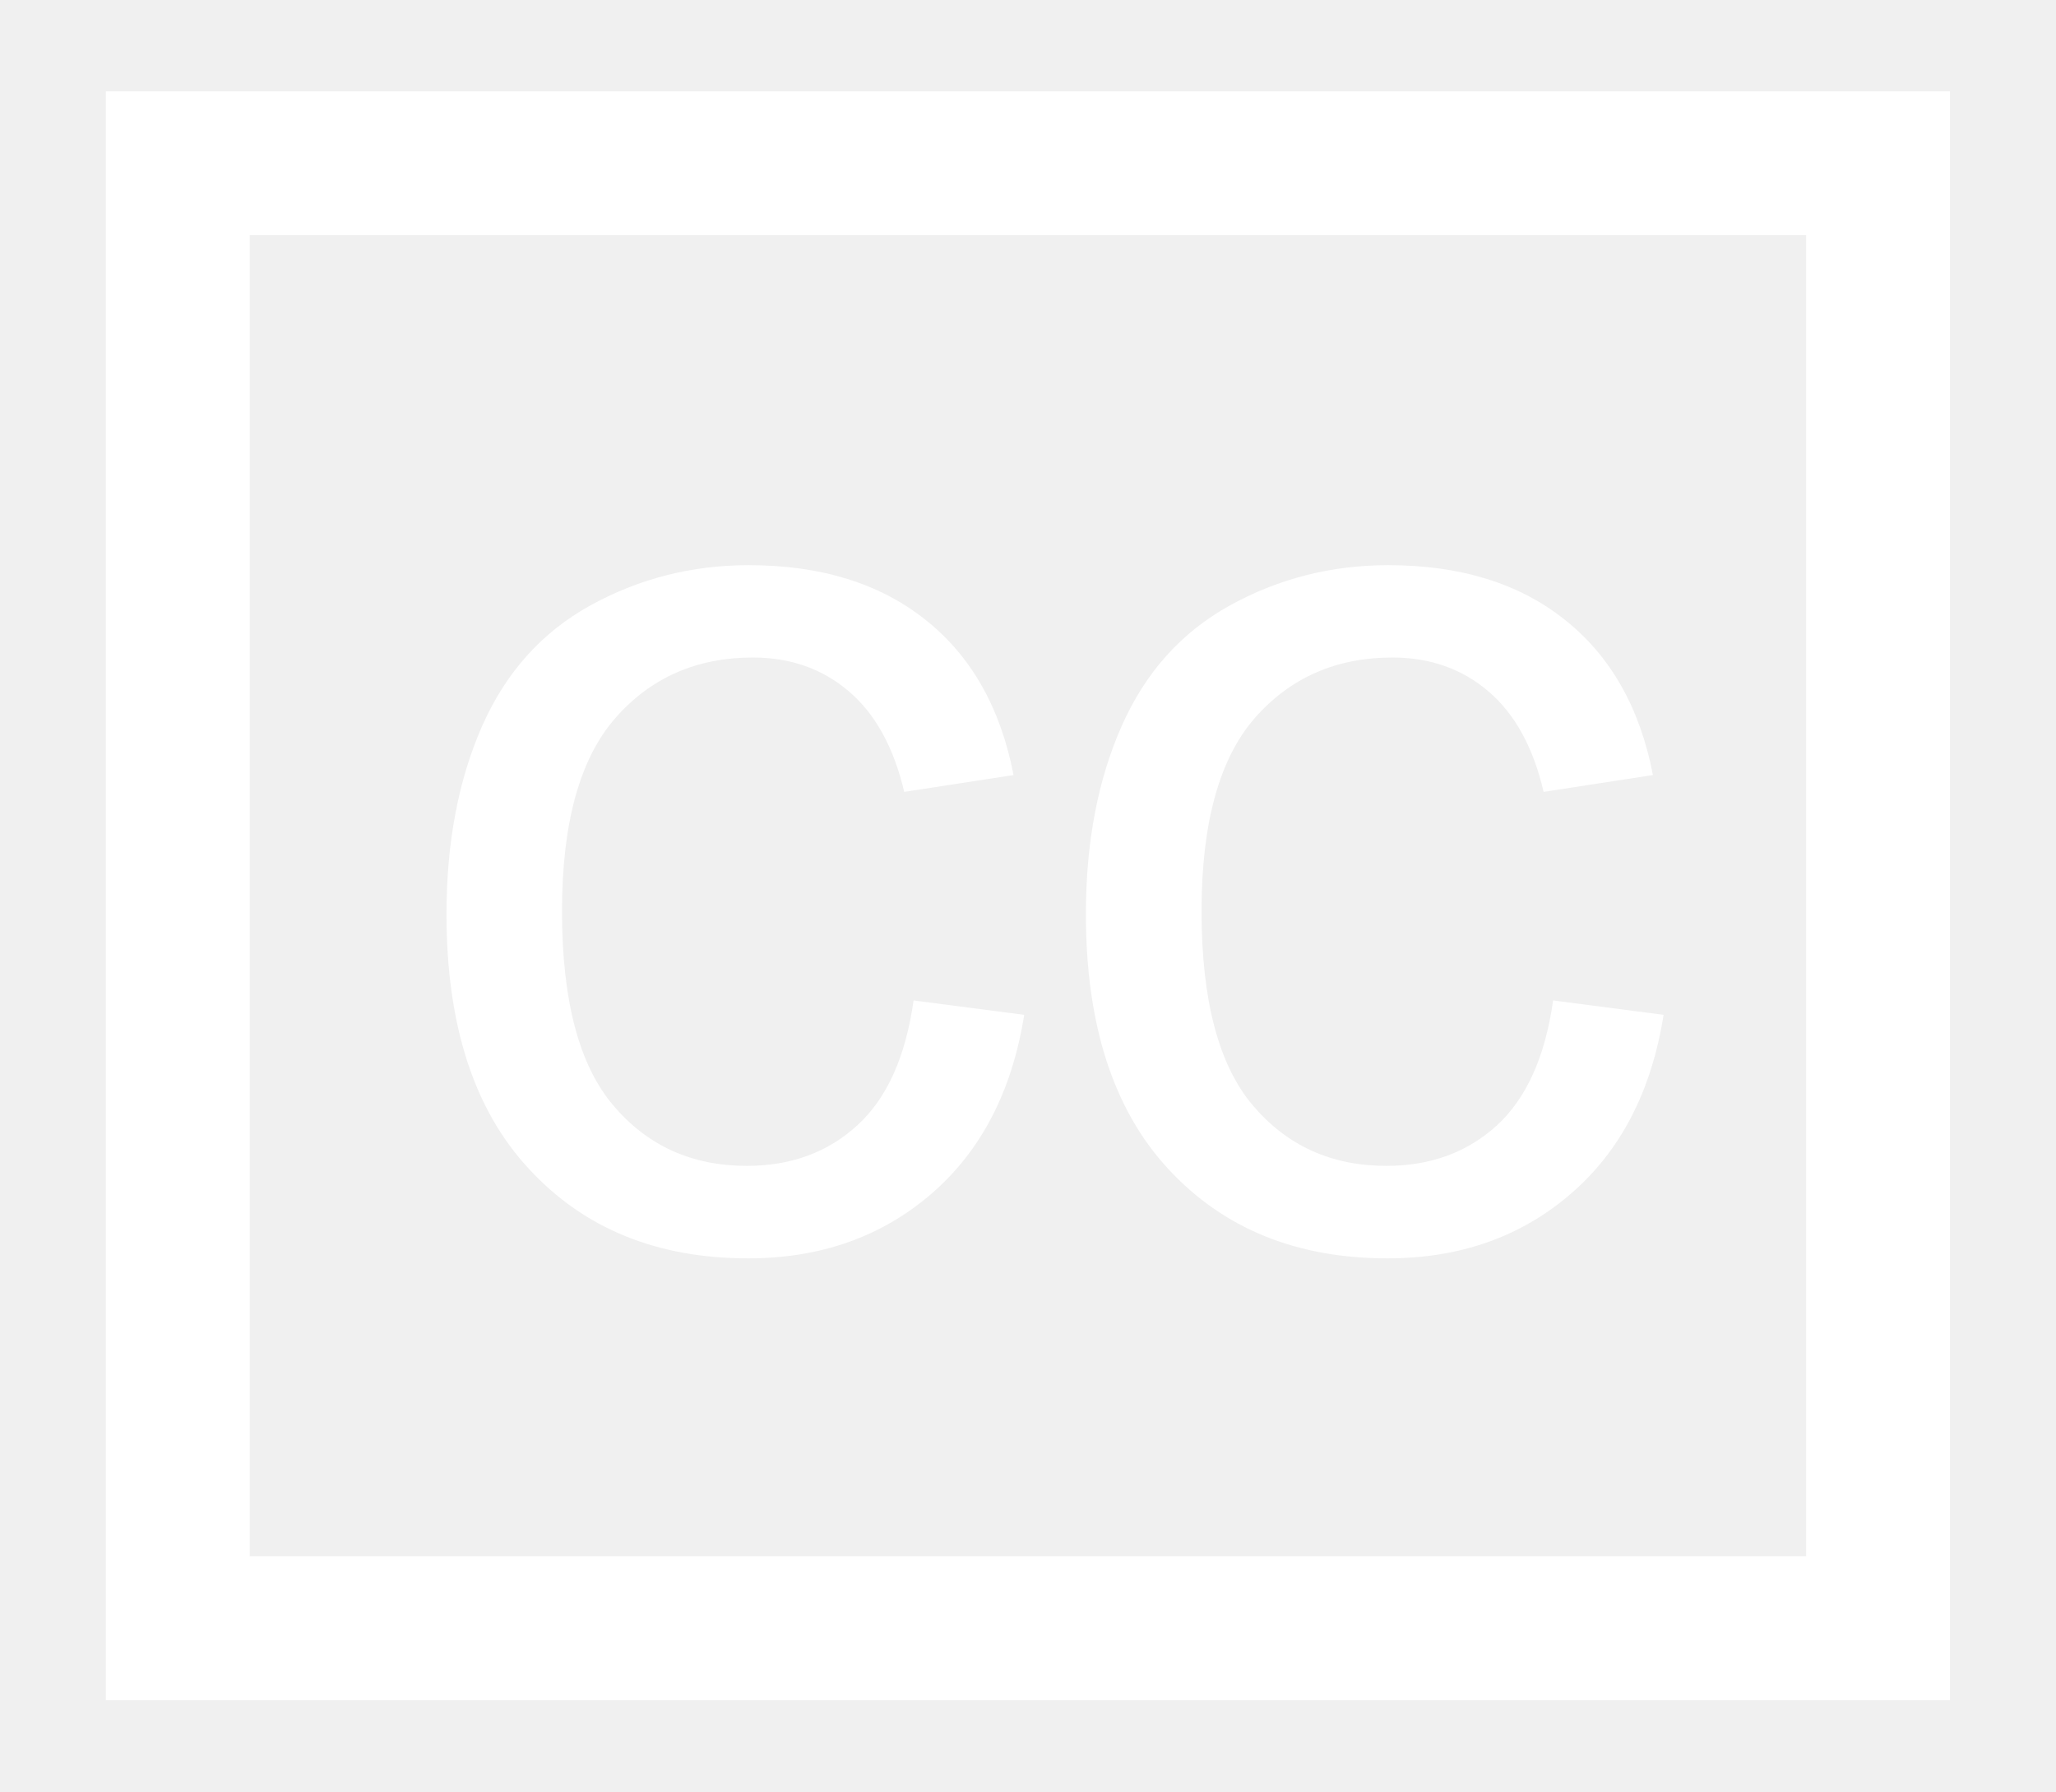
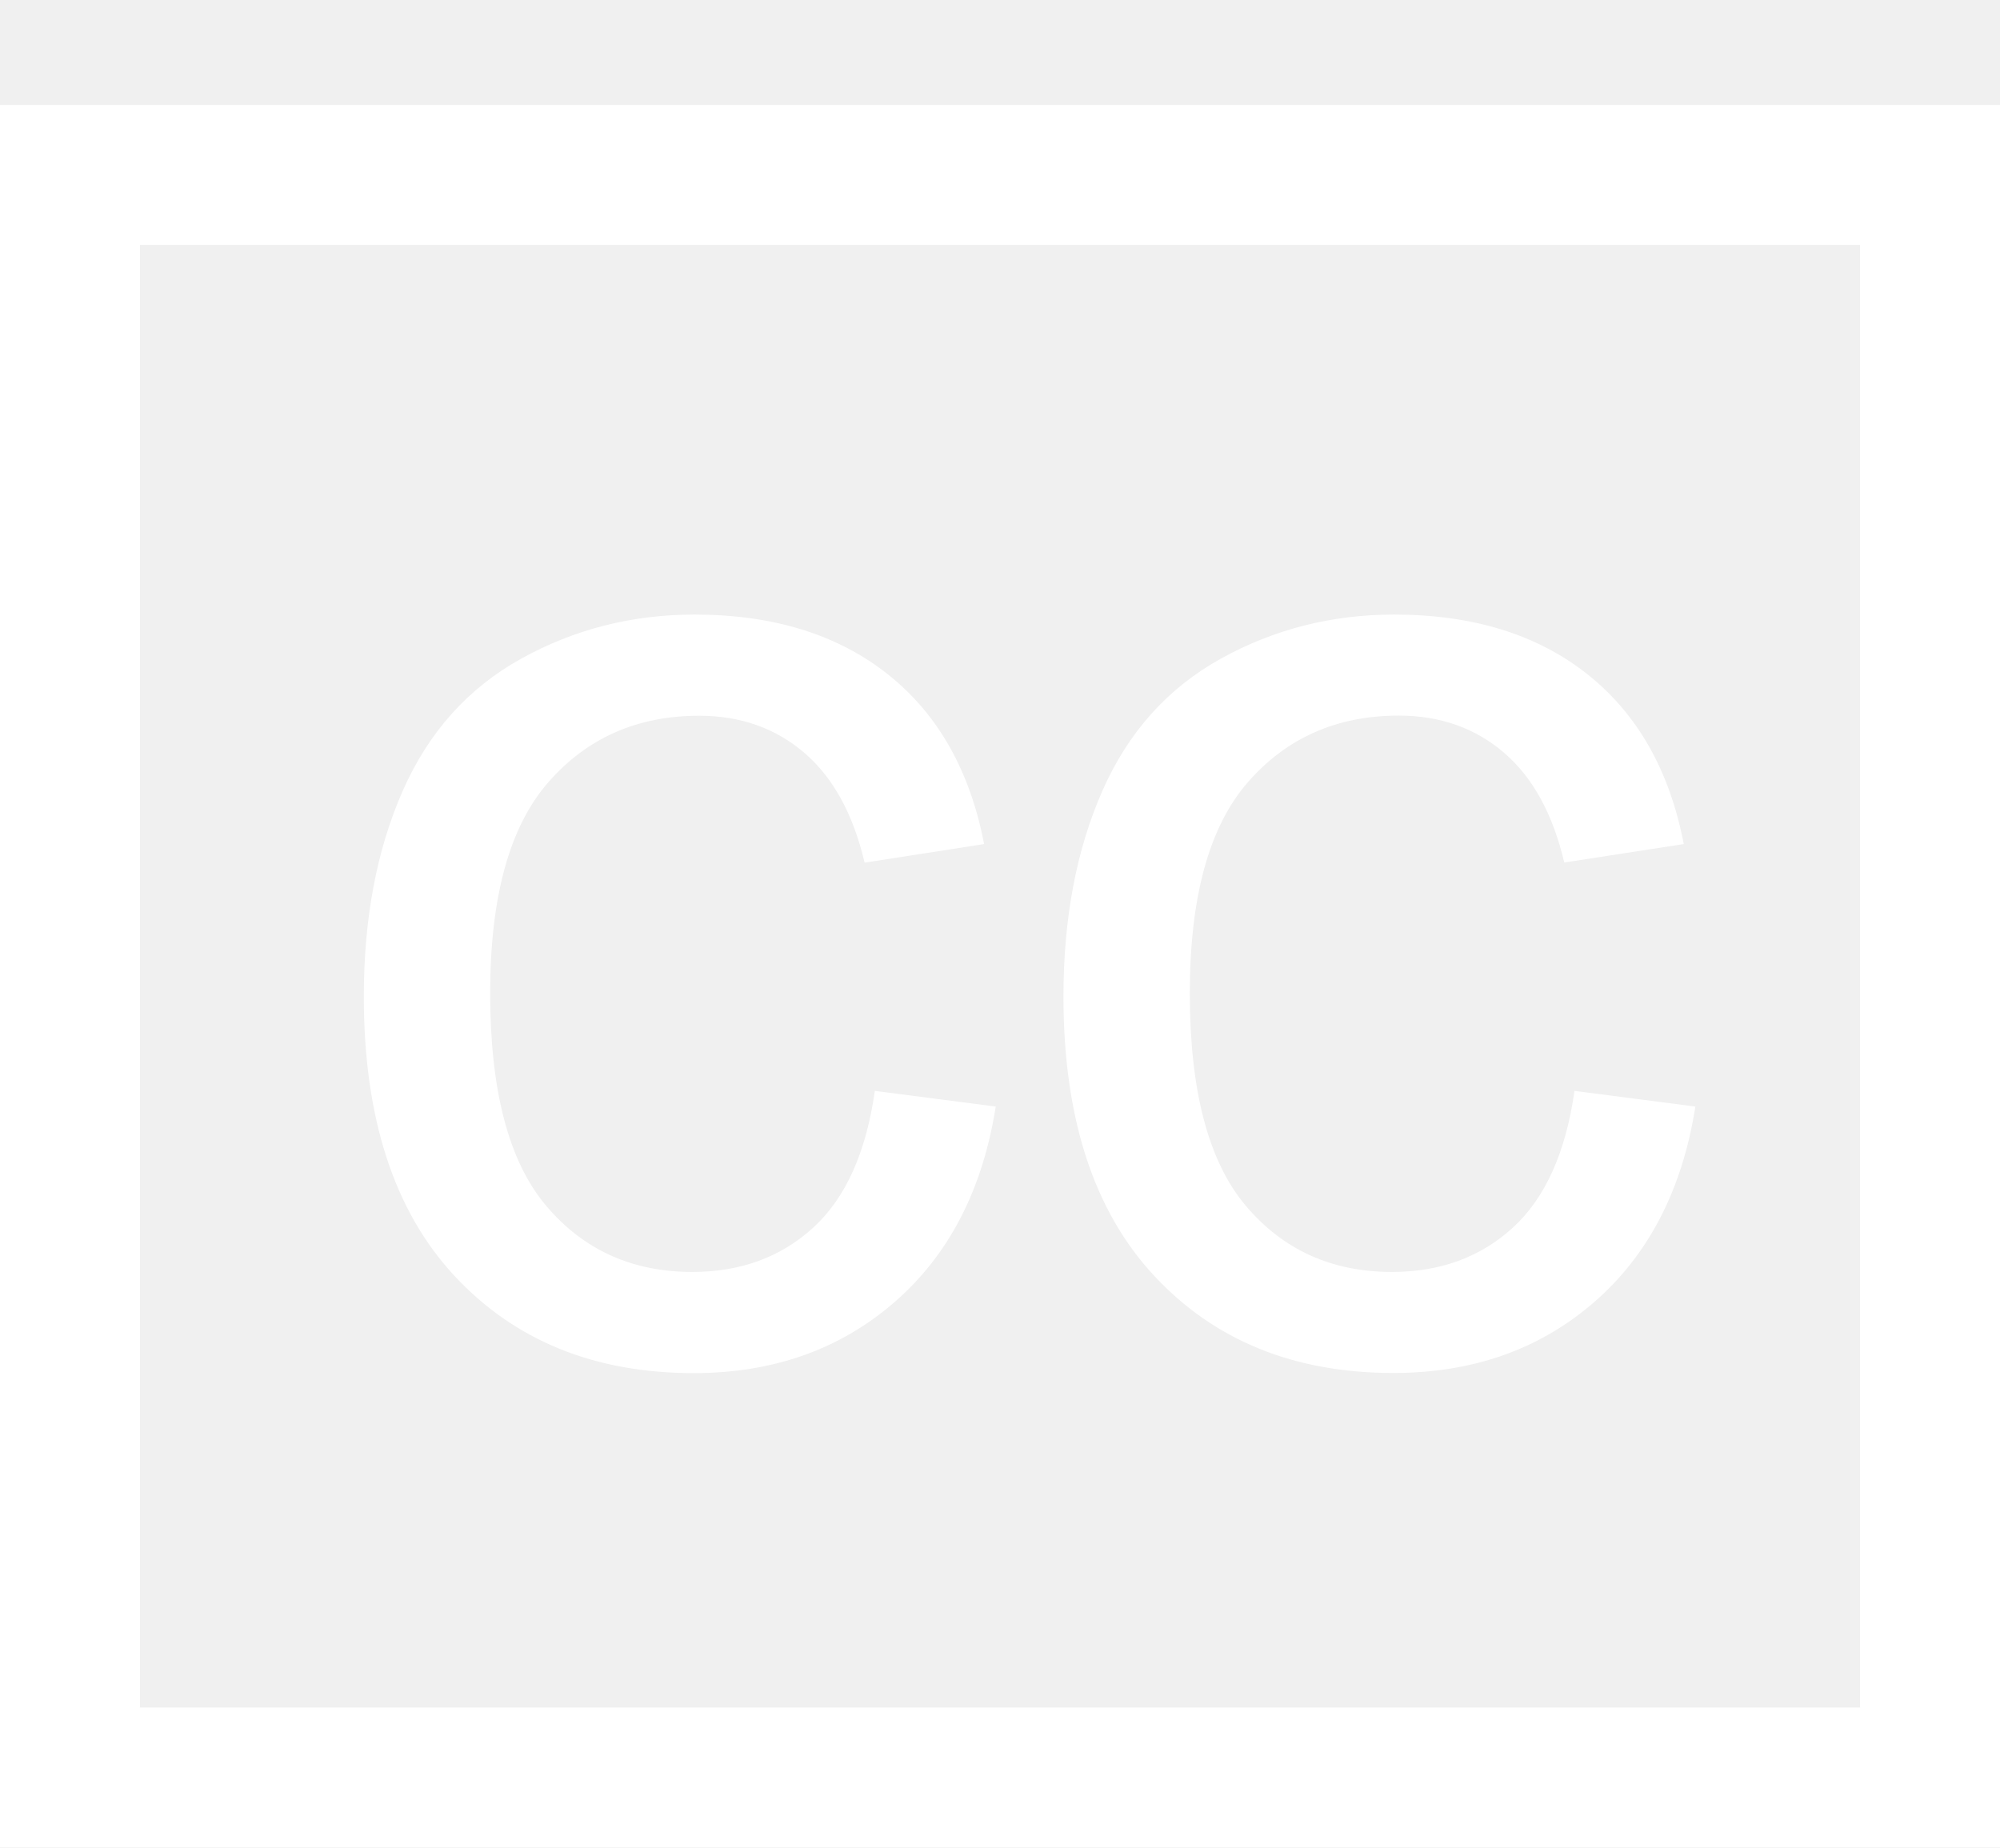
- <svg xmlns="http://www.w3.org/2000/svg" version="1.1" id="tracé" x="0px" y="0px" viewBox="0 0 14.293 12.453" enable-background="new 0 0 14.293 12.453" xml:space="preserve">
-   <rect x="1.236" y="1.135" fill="none" stroke="#FFFFFF" stroke-miterlimit="10" width="11.82" height="10.184" />
+ <svg xmlns="http://www.w3.org/2000/svg" version="1.1" id="tracé" x="0px" y="0px" viewBox="0 0 14.293 13.203" enable-background="new 0 0 14.293 13.203" xml:space="preserve">
+   <rect x="0.5" y="1.25" fill="none" stroke="#FFFFFF" stroke-miterlimit="10" width="13.293" height="11.453" />
  <g>
-     <path fill="#FFFFFF" d="M6.351,6.955l0.769,0.1C7.036,7.585,6.821,8,6.475,8.299C6.128,8.598,5.704,8.748,5.201,8.748   c-0.631,0-1.139-0.206-1.521-0.619C3.295,7.717,3.104,7.125,3.104,6.355c0-0.498,0.083-0.933,0.247-1.306   c0.165-0.374,0.416-0.654,0.753-0.84s0.705-0.28,1.101-0.28c0.5,0,0.91,0.126,1.229,0.38c0.318,0.252,0.522,0.613,0.612,1.079   l-0.76,0.117c-0.073-0.31-0.201-0.542-0.385-0.699C5.718,4.65,5.496,4.571,5.235,4.571c-0.394,0-0.713,0.141-0.959,0.423   S3.907,5.724,3.907,6.334c0,0.62,0.118,1.07,0.356,1.35C4.5,7.965,4.81,8.105,5.192,8.105c0.307,0,0.563-0.094,0.768-0.282   C6.166,7.635,6.296,7.346,6.351,6.955z" />
-     <path fill="#FFFFFF" d="M10.797,6.955l0.768,0.1C11.481,7.585,11.267,8,10.92,8.299c-0.346,0.299-0.771,0.449-1.274,0.449   c-0.631,0-1.139-0.206-1.522-0.619C7.741,7.717,7.549,7.125,7.549,6.355c0-0.498,0.083-0.933,0.248-1.306   c0.165-0.374,0.416-0.654,0.753-0.84s0.704-0.28,1.1-0.28c0.501,0,0.911,0.126,1.229,0.38c0.318,0.252,0.522,0.613,0.612,1.079   l-0.76,0.117c-0.072-0.31-0.2-0.542-0.384-0.699C10.164,4.65,9.941,4.571,9.681,4.571c-0.394,0-0.713,0.141-0.96,0.423   C8.476,5.277,8.353,5.724,8.353,6.334c0,0.62,0.119,1.07,0.356,1.35c0.238,0.281,0.547,0.421,0.929,0.421   c0.307,0,0.563-0.094,0.769-0.282C10.611,7.635,10.742,7.346,10.797,6.955z" />
+     <path fill="#FFFFFF" d="M6.252,7.796l0.864,0.112C7.022,8.504,6.78,8.97,6.391,9.307S5.524,9.813,4.958,9.813   c-0.709,0-1.28-0.232-1.711-0.696S2.6,7.988,2.6,7.122c0-0.56,0.093-1.05,0.278-1.47s0.468-0.735,0.847-0.945   s0.792-0.315,1.238-0.315c0.563,0,1.024,0.143,1.382,0.427s0.587,0.689,0.688,1.213L6.179,6.165   c-0.082-0.348-0.226-0.61-0.432-0.786S5.29,5.115,4.997,5.115c-0.443,0-0.802,0.159-1.079,0.476S3.503,6.411,3.503,7.098   c0,0.697,0.133,1.203,0.4,1.519S4.519,9.09,4.948,9.09c0.345,0,0.633-0.106,0.864-0.317S6.19,8.235,6.252,7.796z" />
+     <path fill="#FFFFFF" d="M11.252,7.796l0.864,0.112c-0.094,0.596-0.336,1.062-0.725,1.399s-0.867,0.505-1.433,0.505   c-0.709,0-1.28-0.232-1.711-0.696S7.6,7.988,7.6,7.122c0-0.56,0.093-1.05,0.278-1.47s0.468-0.735,0.847-0.945   s0.792-0.315,1.238-0.315c0.563,0,1.024,0.143,1.382,0.427s0.587,0.689,0.688,1.213l-0.854,0.132   c-0.082-0.348-0.226-0.61-0.432-0.786s-0.457-0.264-0.75-0.264c-0.443,0-0.802,0.159-1.079,0.476S8.503,6.411,8.503,7.098   c0,0.697,0.133,1.203,0.4,1.519S9.519,9.09,9.948,9.09c0.345,0,0.633-0.106,0.864-0.317S11.19,8.235,11.252,7.796z" />
  </g>
</svg>
